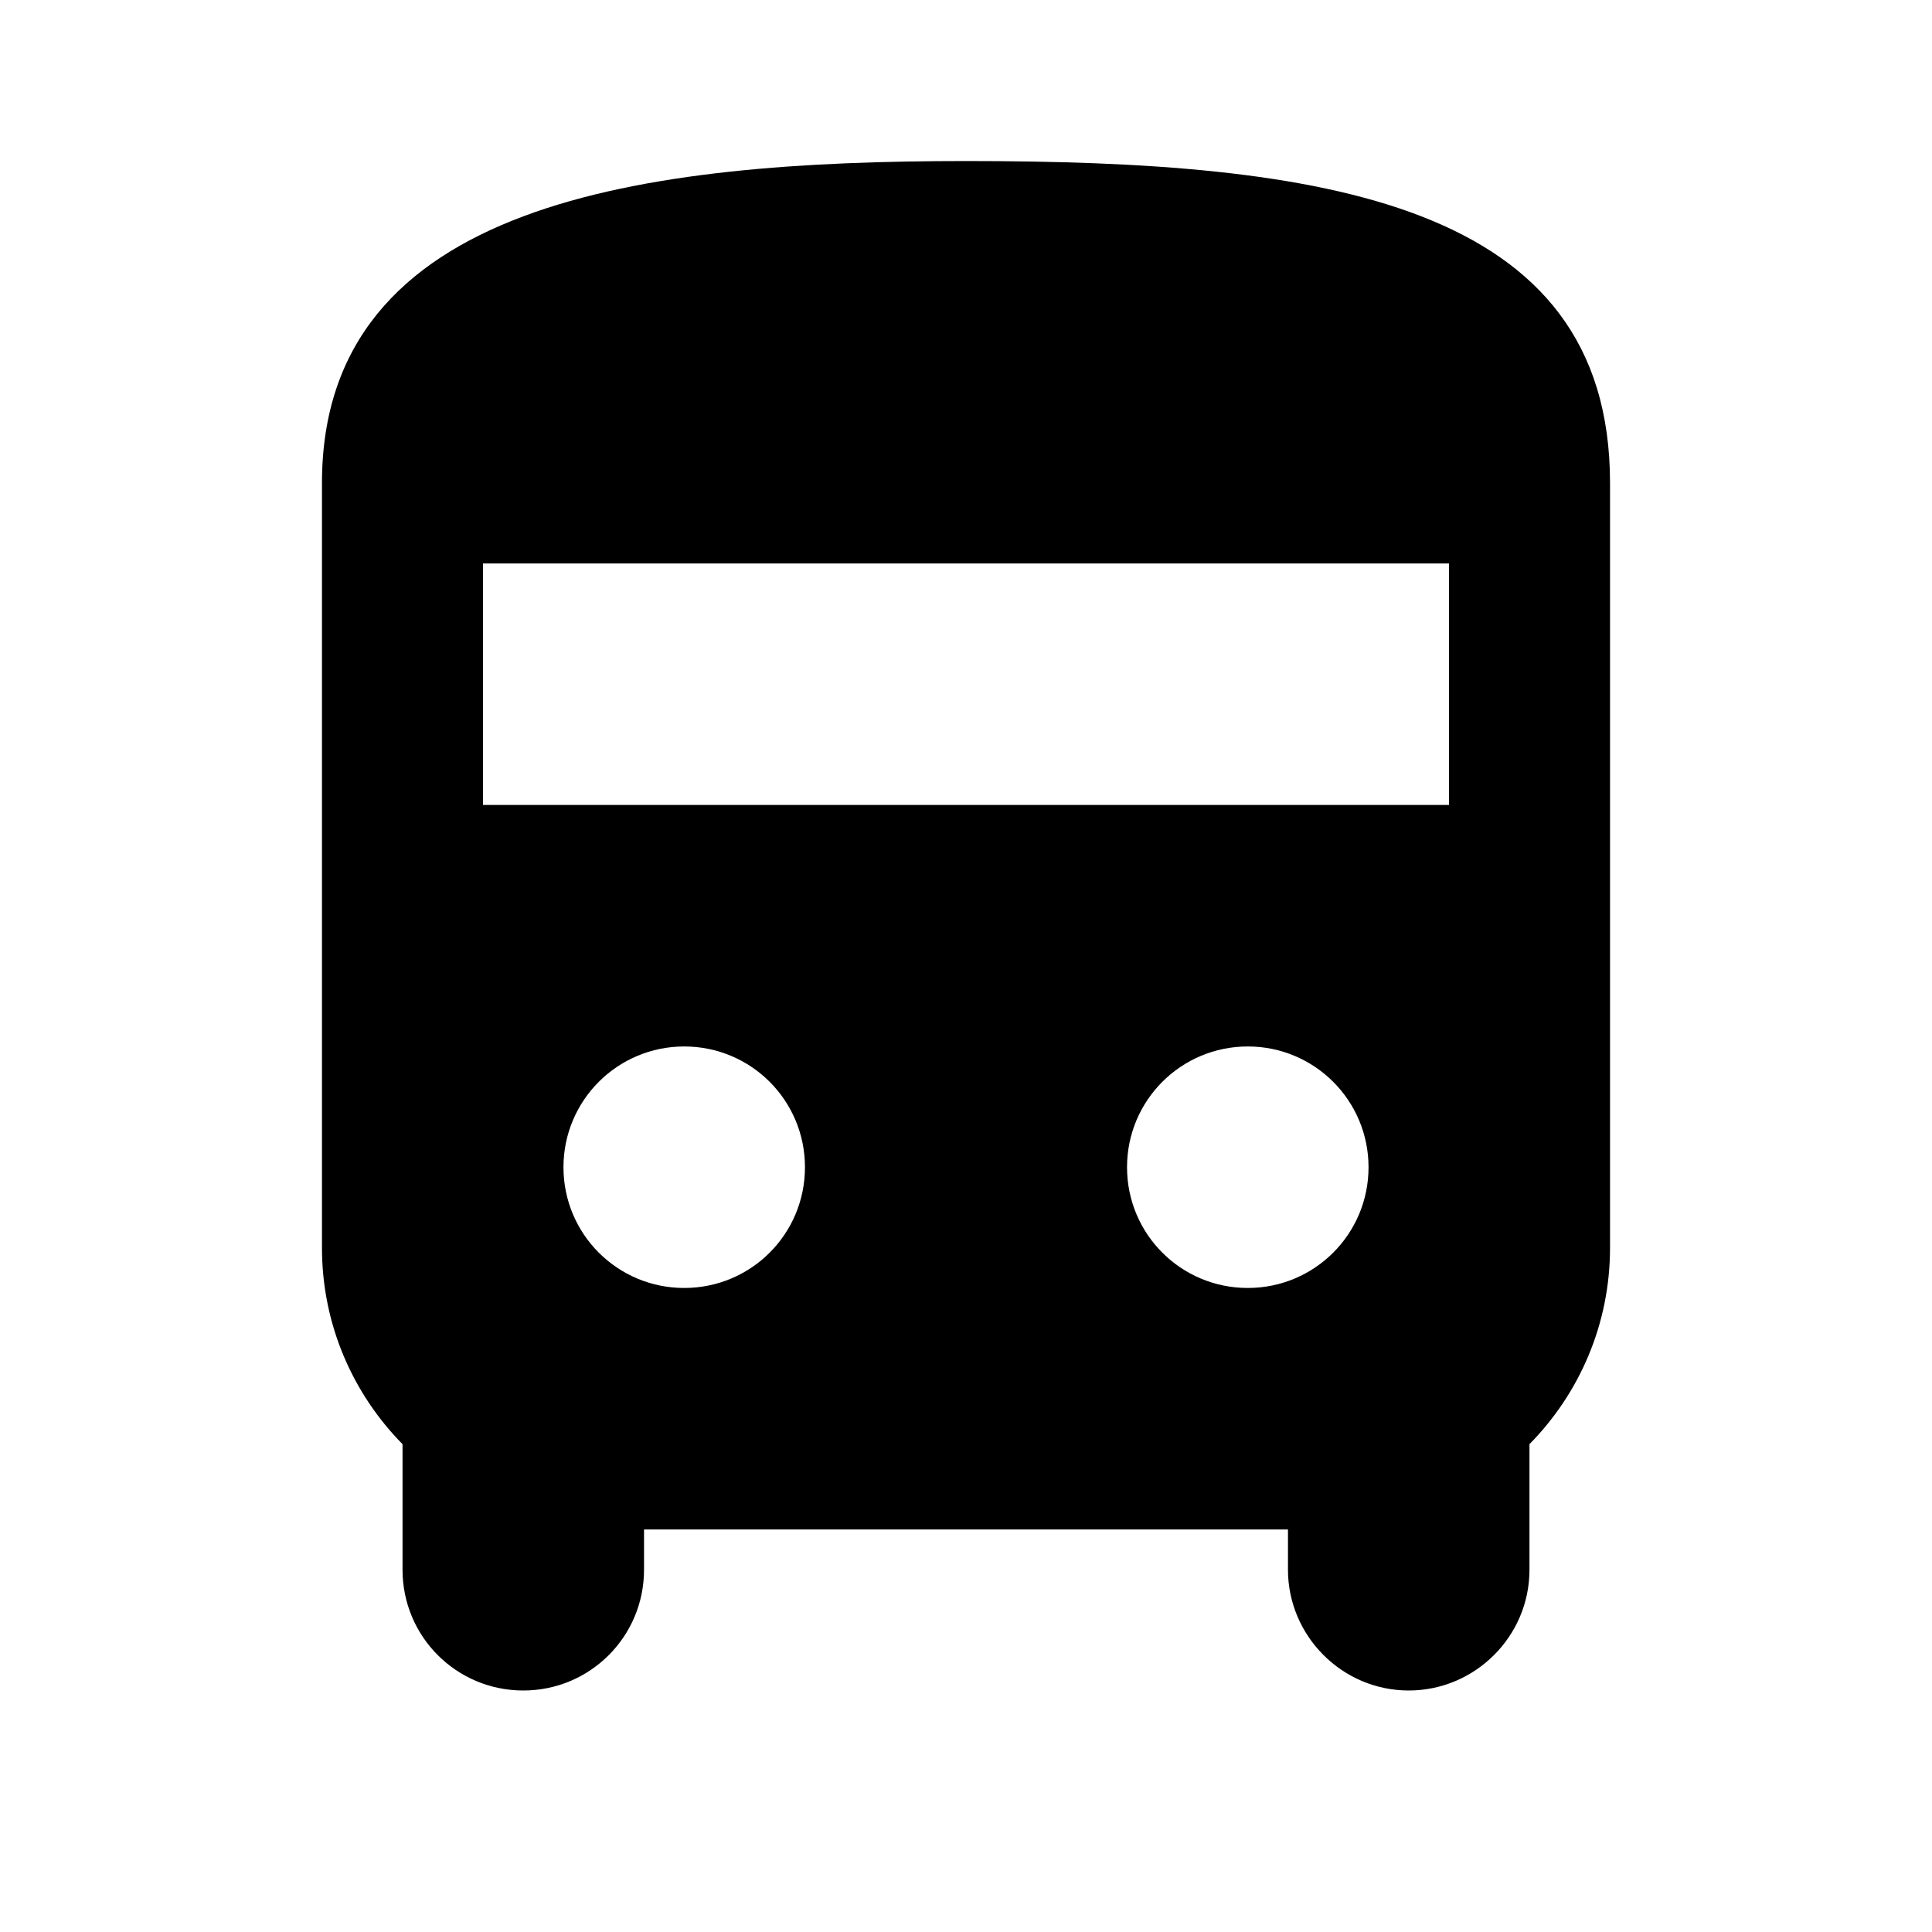
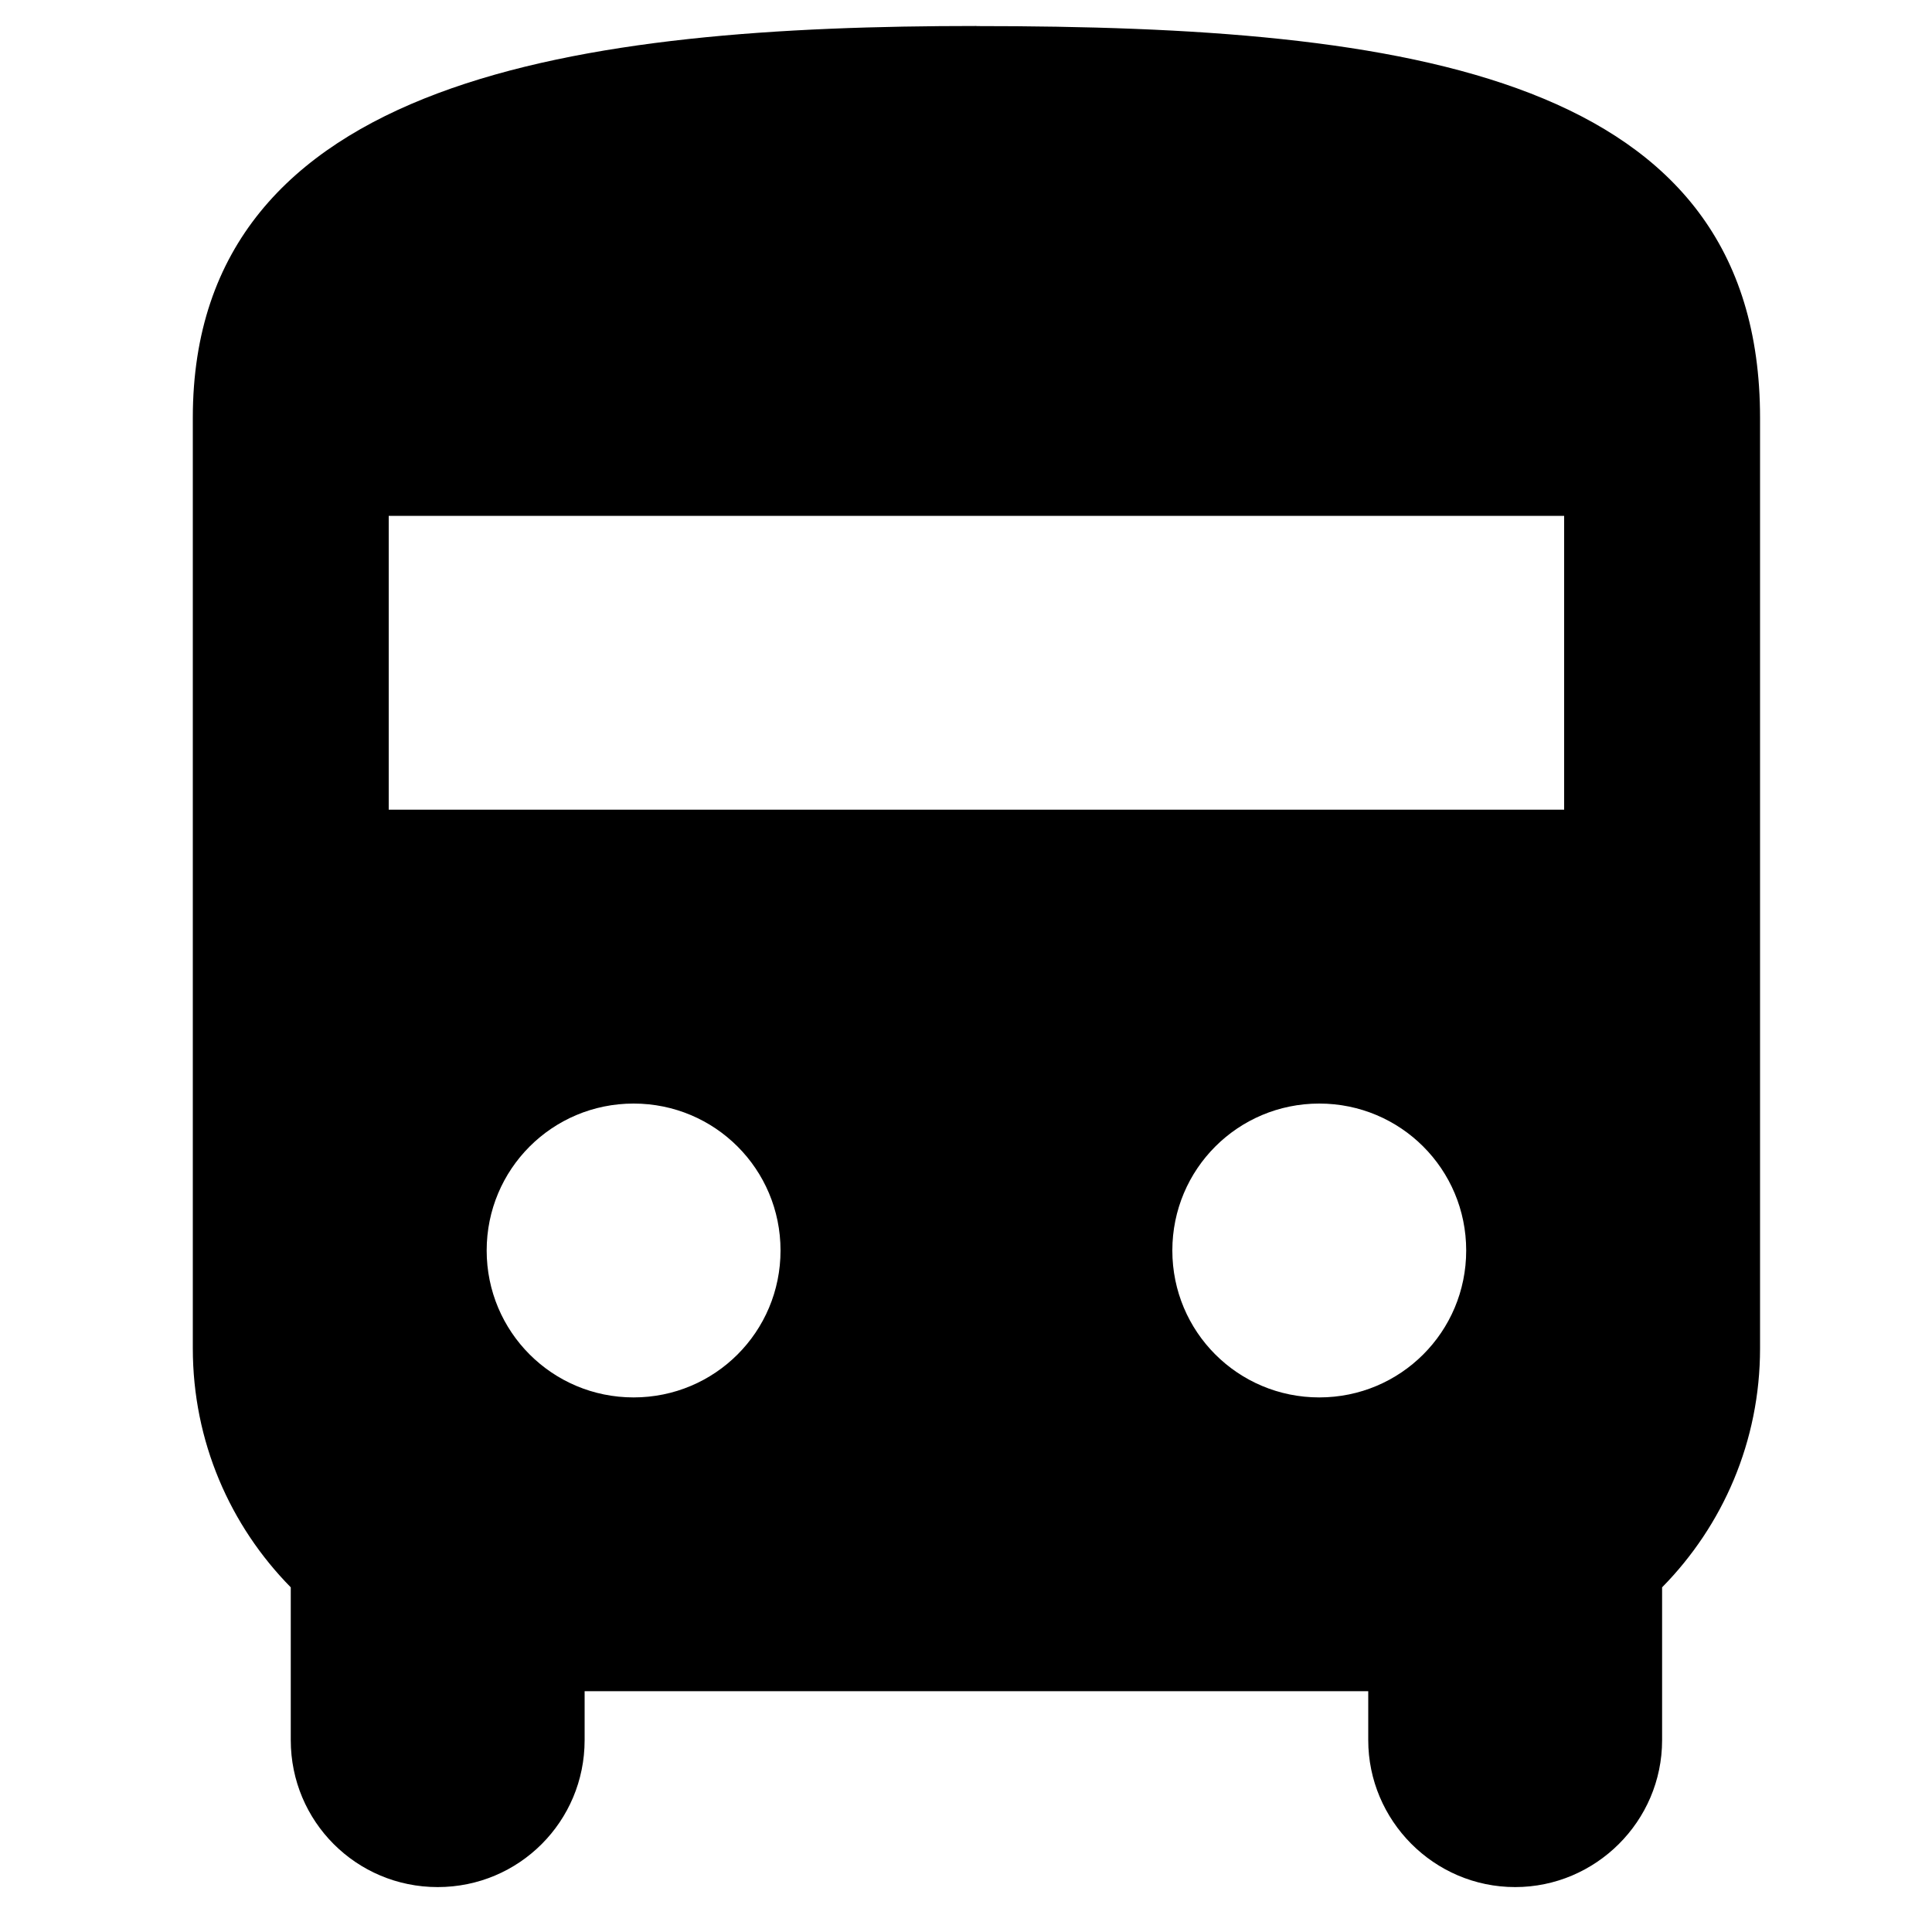
- <svg xmlns="http://www.w3.org/2000/svg" width="20" height="20" viewBox="0 0 20 20" fill="none">
-   <path d="M10 1.667C6.667 1.667 3.333 2.083 3.333 5V12.917C3.333 13.708 3.65 14.425 4.167 14.95V16.25C4.167 16.942 4.725 17.5 5.417 17.5C6.108 17.5 6.667 16.942 6.667 16.25V15.833H13.333V16.25C13.333 16.933 13.892 17.5 14.583 17.5C15.267 17.5 15.833 16.942 15.833 16.25V14.95C16.35 14.425 16.667 13.708 16.667 12.917V5C16.667 2.083 13.683 1.667 10 1.667ZM7.083 13.333C6.392 13.333 5.833 12.775 5.833 12.083C5.833 11.392 6.392 10.833 7.083 10.833C7.775 10.833 8.333 11.392 8.333 12.083C8.333 12.775 7.775 13.333 7.083 13.333ZM12.917 13.333C12.225 13.333 11.667 12.775 11.667 12.083C11.667 11.392 12.225 10.833 12.917 10.833C13.608 10.833 14.167 11.392 14.167 12.083C14.167 12.775 13.608 13.333 12.917 13.333ZM15 8.333H5V5.833H15V8.333Z" fill="black" />
+ <svg xmlns="http://www.w3.org/2000/svg" width="20" height="20" viewBox="0 0 20 20" fill="none" version="1.1" id="svg167">
+   <defs id="defs171" />
+   <path d="m 10.108,0.269 c -4.056,0 -8.112,0.507 -8.112,4.056 v 9.633 c 0,0.963 0.385,1.835 1.014,2.474 v 1.582 c 0,0.842 0.679,1.521 1.521,1.521 0.842,0 1.521,-0.679 1.521,-1.521 v -0.507 h 8.112 v 0.507 c 0,0.831 0.679,1.521 1.521,1.521 0.831,0 1.521,-0.679 1.521,-1.521 v -1.582 c 0.629,-0.639 1.014,-1.511 1.014,-2.474 V 4.326 c 0,-3.549 -3.63,-4.056 -8.112,-4.056 z M 6.559,14.466 c -0.842,0 -1.521,-0.679 -1.521,-1.521 0,-0.842 0.679,-1.521 1.521,-1.521 0.842,0 1.521,0.679 1.521,1.521 0,0.842 -0.679,1.521 -1.521,1.521 z m 7.098,0 c -0.842,0 -1.521,-0.679 -1.521,-1.521 0,-0.842 0.679,-1.521 1.521,-1.521 0.842,0 1.521,0.679 1.521,1.521 0,0.842 -0.679,1.521 -1.521,1.521 z M 16.192,8.382 H 4.024 V 5.34 h 12.168 z" fill="#000000" id="path165" style="stroke-width:1.217" />
</svg>
